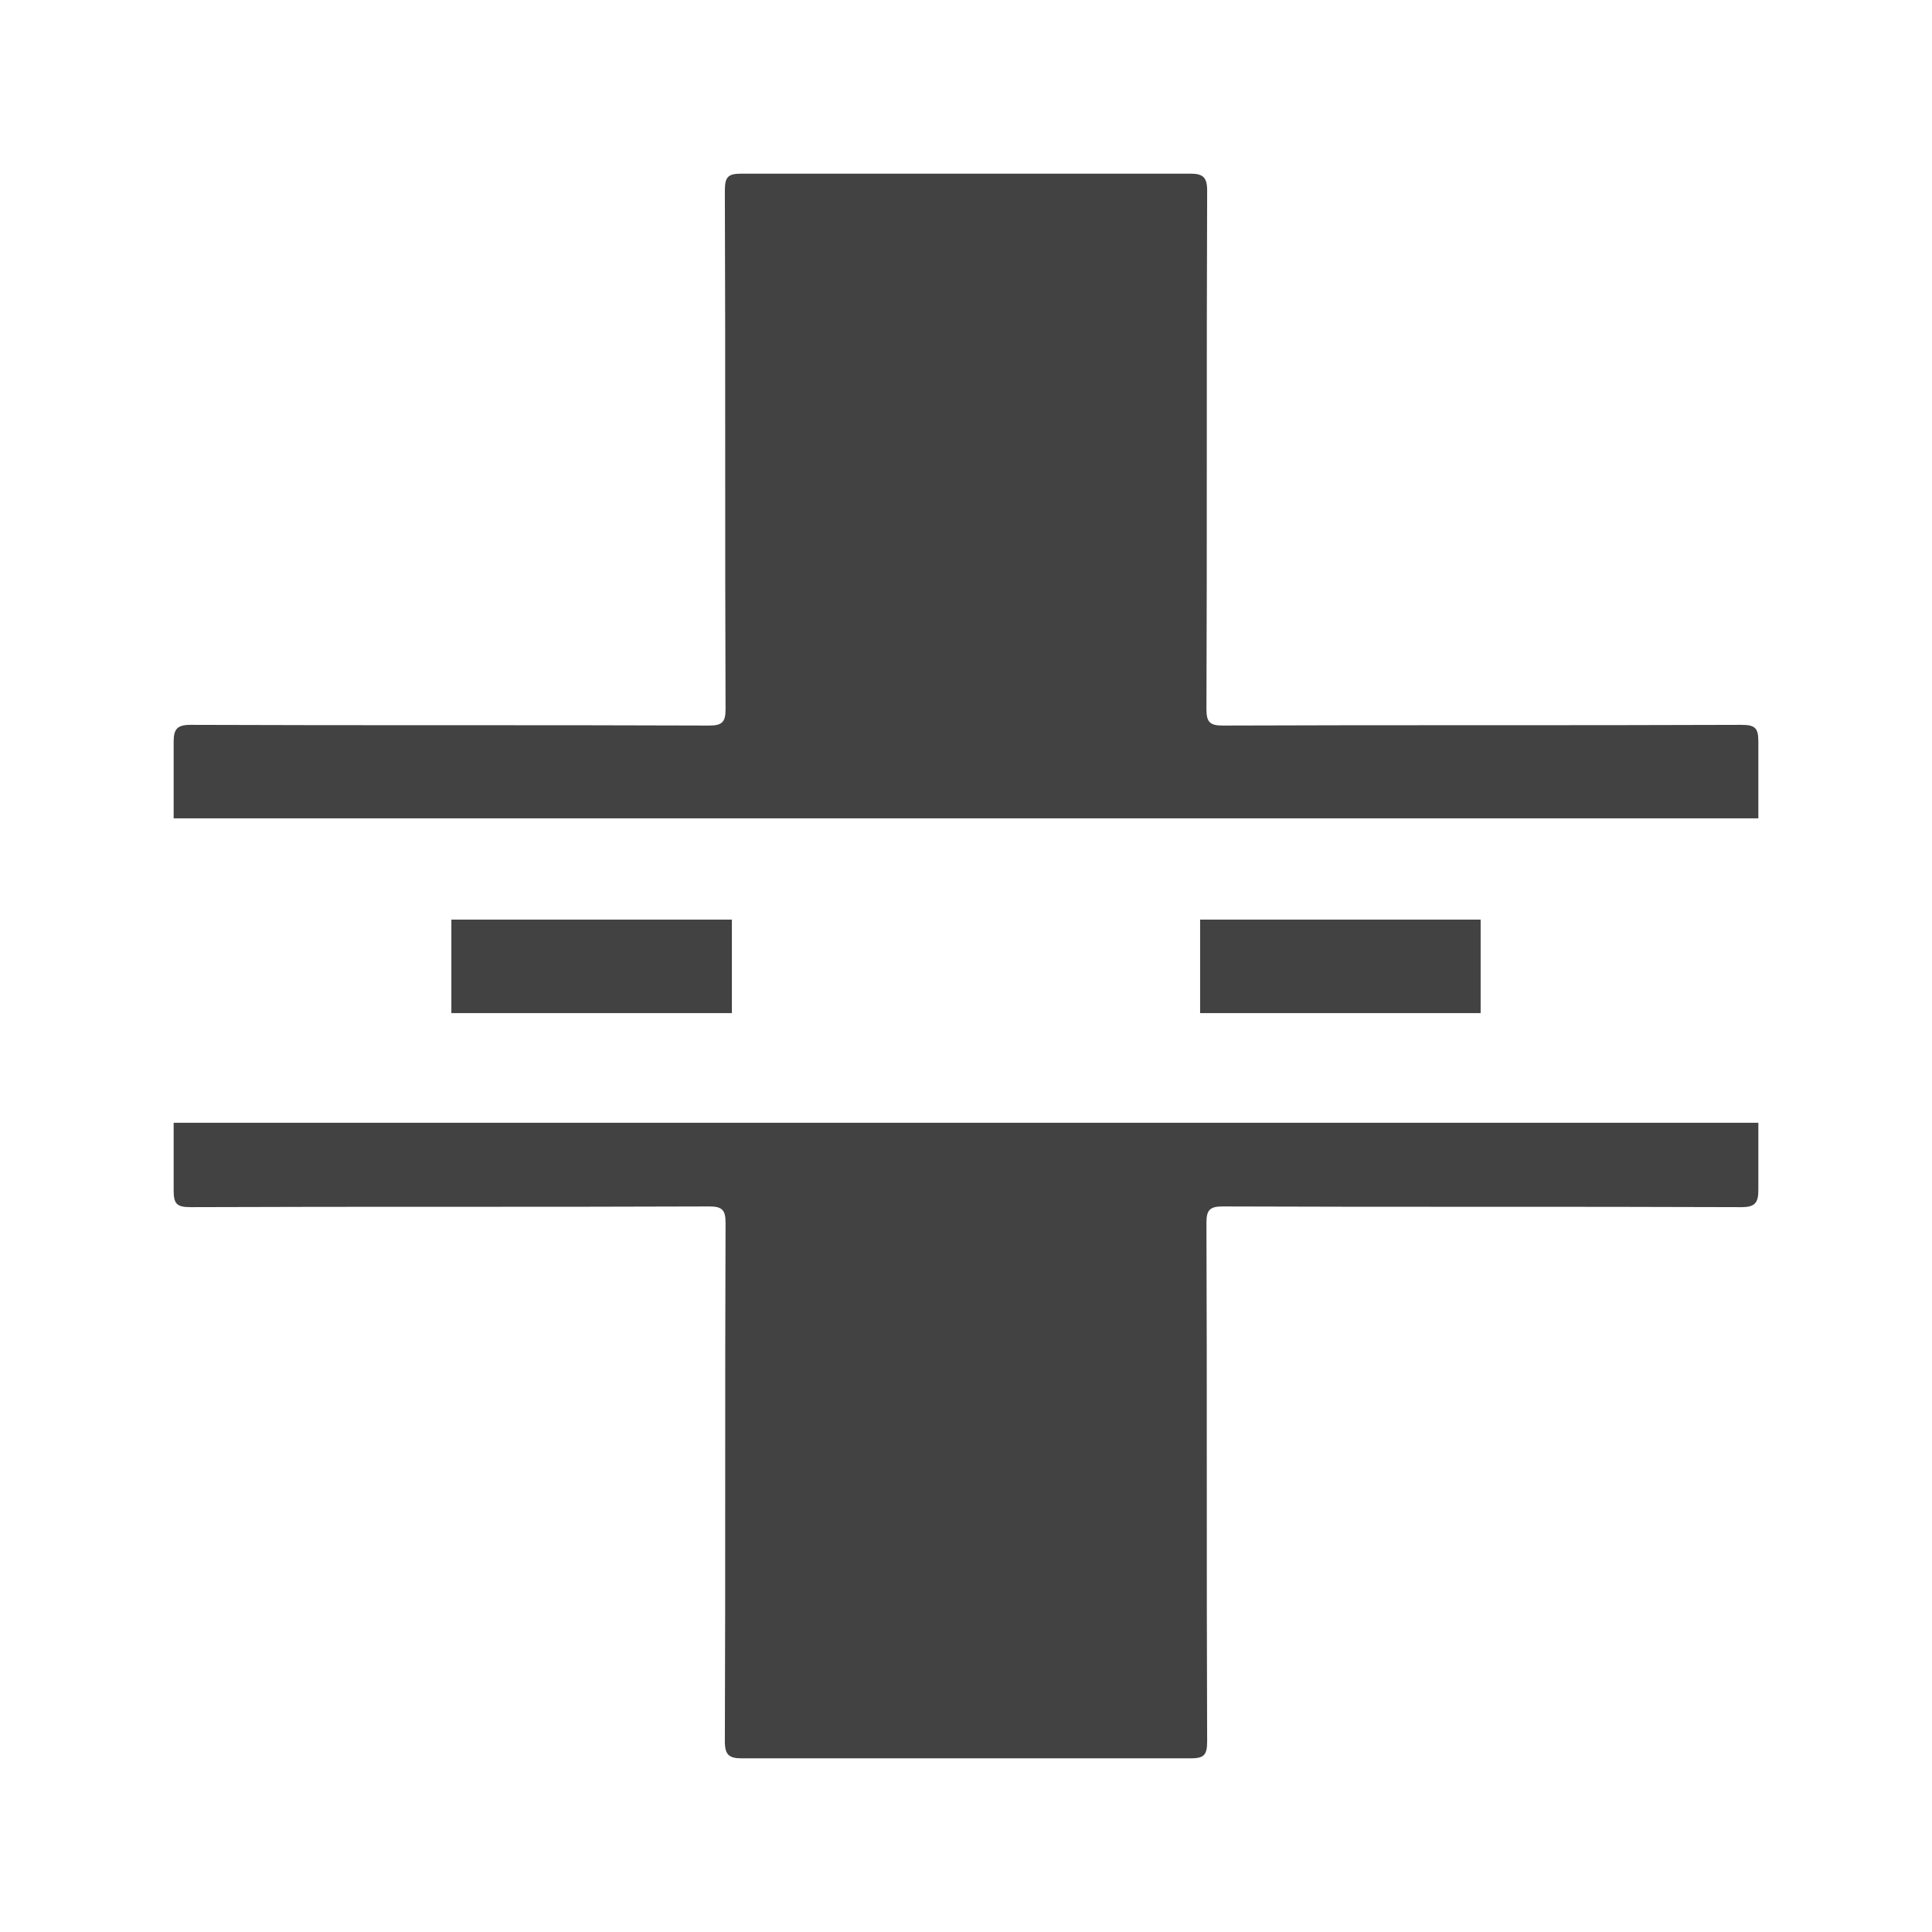
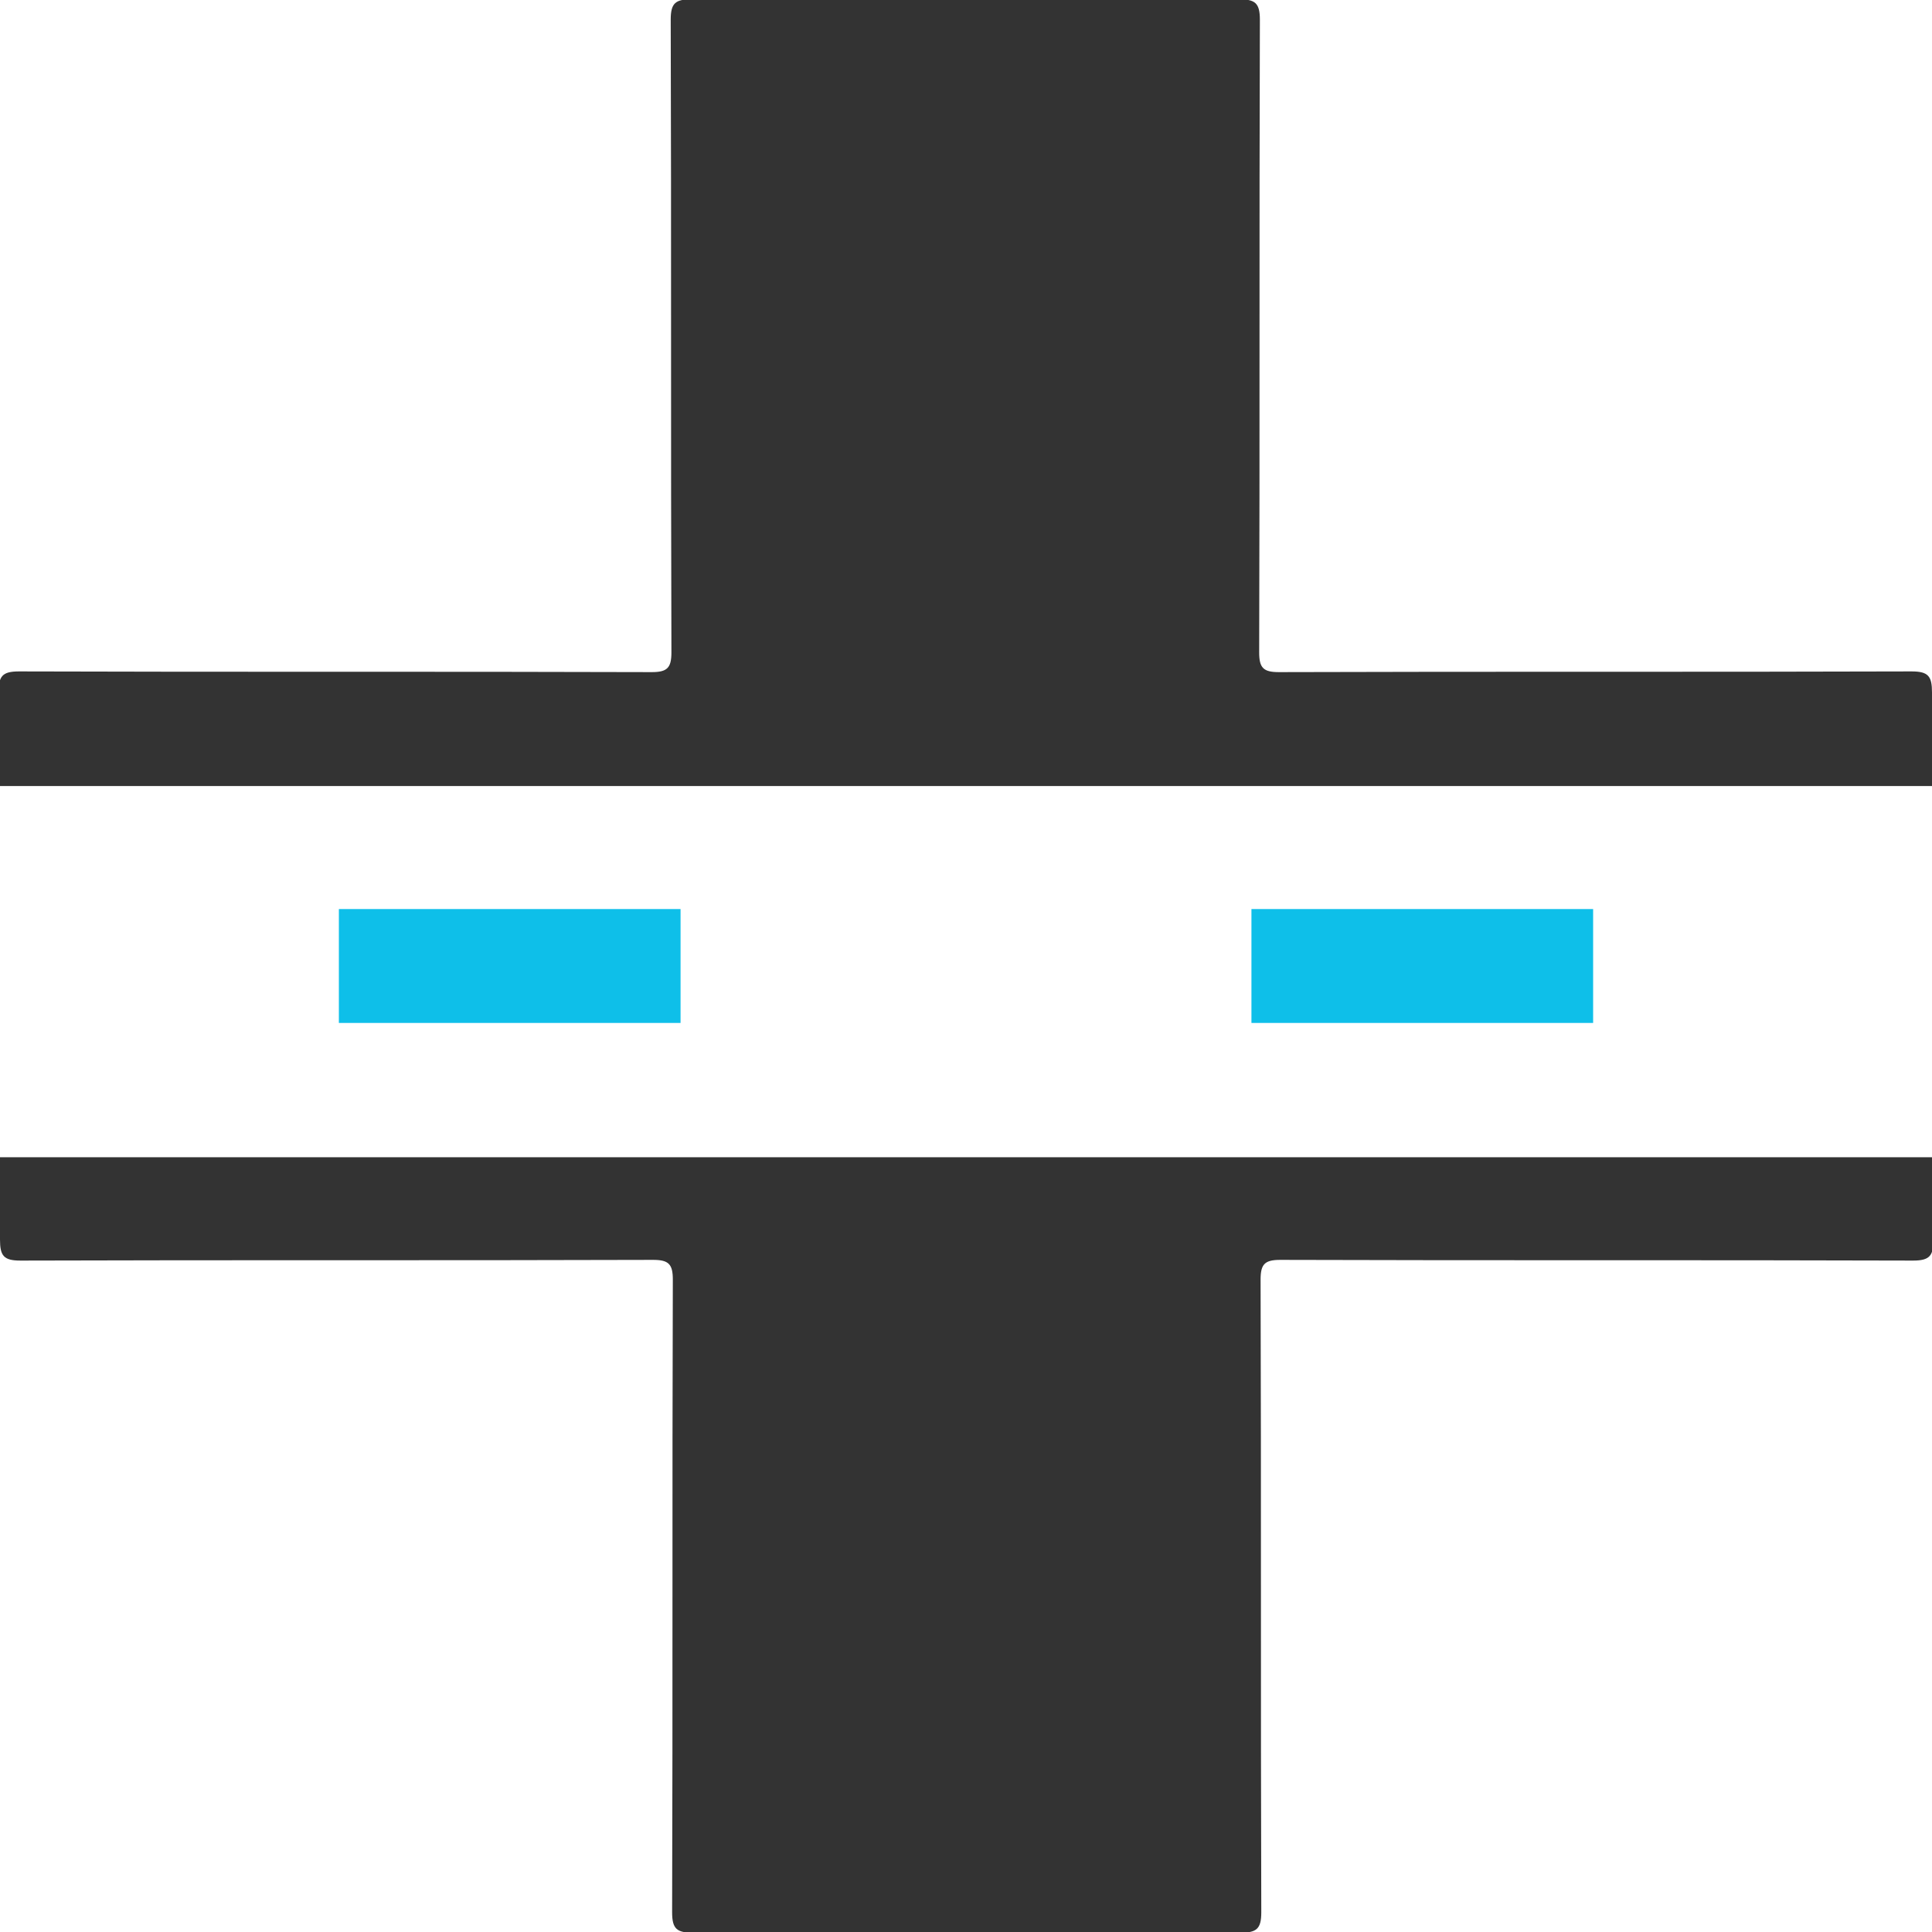
<svg xmlns="http://www.w3.org/2000/svg" version="1.1" id="Layer_0_xA0_Image_1_" x="0px" y="0px" viewBox="0 0 274.8 274.8" style="enable-background:new 0 0 274.8 274.8;" xml:space="preserve">
  <style type="text/css">
- 	.st0{fill:#424242;}
+ 	.st0{fill:#0EBFE9;}
+ 	.st1{fill:#333333;}
</style>
-   <g>
-     <rect x="64.2" y="130.8" class="st0" width="39.9" height="13.3" />
-     <rect x="170.7" y="130.8" class="st0" width="39.9" height="13.3" />
+   <g id="color">
+     <rect x="48.2" y="129.3" class="st0" width="48.6" height="16.2" />
+     <rect x="178" y="129.3" class="st0" width="48.6" height="16.2" />
  </g>
  <g>
-     <path class="st0" d="M24.7,169.3c0,1.9,0.4,2.4,2.4,2.4c24.6-0.1,49.2,0,73.8-0.1c1.8,0,2.3,0.5,2.3,2.3c-0.1,24.6,0,49.2-0.1,73.8   c0,1.9,0.6,2.4,2.4,2.4c10.6,0,21.2,0,31.9,0c10.6,0,21.2,0,31.9,0c1.9,0,2.4-0.4,2.4-2.4c-0.1-24.6,0-49.2-0.1-73.8   c0-1.8,0.5-2.3,2.3-2.3c24.6,0.1,49.2,0,73.8,0.1c1.9,0,2.4-0.6,2.4-2.4c0-3.2,0-6.4,0-9.6H24.7C24.7,162.9,24.7,166.1,24.7,169.3z   " />
-     <path class="st0" d="M250.1,116.4c0-3.6,0-7.3,0-10.9c0-1.9-0.4-2.4-2.4-2.4c-24.6,0.1-49.2,0-73.8,0.1c-1.8,0-2.3-0.5-2.3-2.3   c0.1-24.6,0-49.2,0.1-73.8c0-1.9-0.6-2.4-2.4-2.4c-10.6,0-21.2,0-31.9,0c-10.6,0-21.2,0-31.9,0c-1.9,0-2.4,0.4-2.4,2.4   c0.1,24.6,0,49.2,0.1,73.8c0,1.8-0.5,2.3-2.3,2.3c-24.6-0.1-49.2,0-73.8-0.1c-1.9,0-2.4,0.6-2.4,2.4c0,3.6,0,7.3,0,10.9H250.1z" />
+     <path class="st1" d="M0,176.3c0,2.3,0.5,3,2.9,3c30-0.1,60,0,90-0.1c2.2,0,2.8,0.6,2.8,2.8c-0.1,30,0,60-0.1,90   c0,2.4,0.7,2.9,3,2.9c13,0,25.9-0.1,38.9-0.1c13,0,25.9,0,38.9,0.1c2.3,0,3-0.5,3-2.9c-0.1-30,0-60-0.1-90c0-2.2,0.6-2.8,2.8-2.8   c30,0.1,60,0,90,0.1c2.4,0,2.9-0.7,2.9-3c0-3.9,0-7.8,0-11.7H0C0,168.5,0,172.4,0,176.3z" />
+     <path class="st1" d="M274.8,111.8c0-4.4,0-8.8,0-13.3c0-2.3-0.5-3-2.9-3c-30,0.1-60,0-90,0.1c-2.2,0-2.8-0.6-2.8-2.8   c0.1-30,0-60,0.1-90c0-2.4-0.7-2.9-3-2.9c-13,0-25.9,0.1-38.9,0.1c-13,0-25.9,0-38.9-0.1c-2.3,0-3,0.5-3,2.9c0.1,30,0,60,0.1,90   c0,2.2-0.6,2.8-2.8,2.8c-30-0.1-60,0-90-0.1c-2.4,0-2.9,0.7-2.9,3c0,4.4,0,8.8,0,13.3H274.8z" />
  </g>
</svg>
